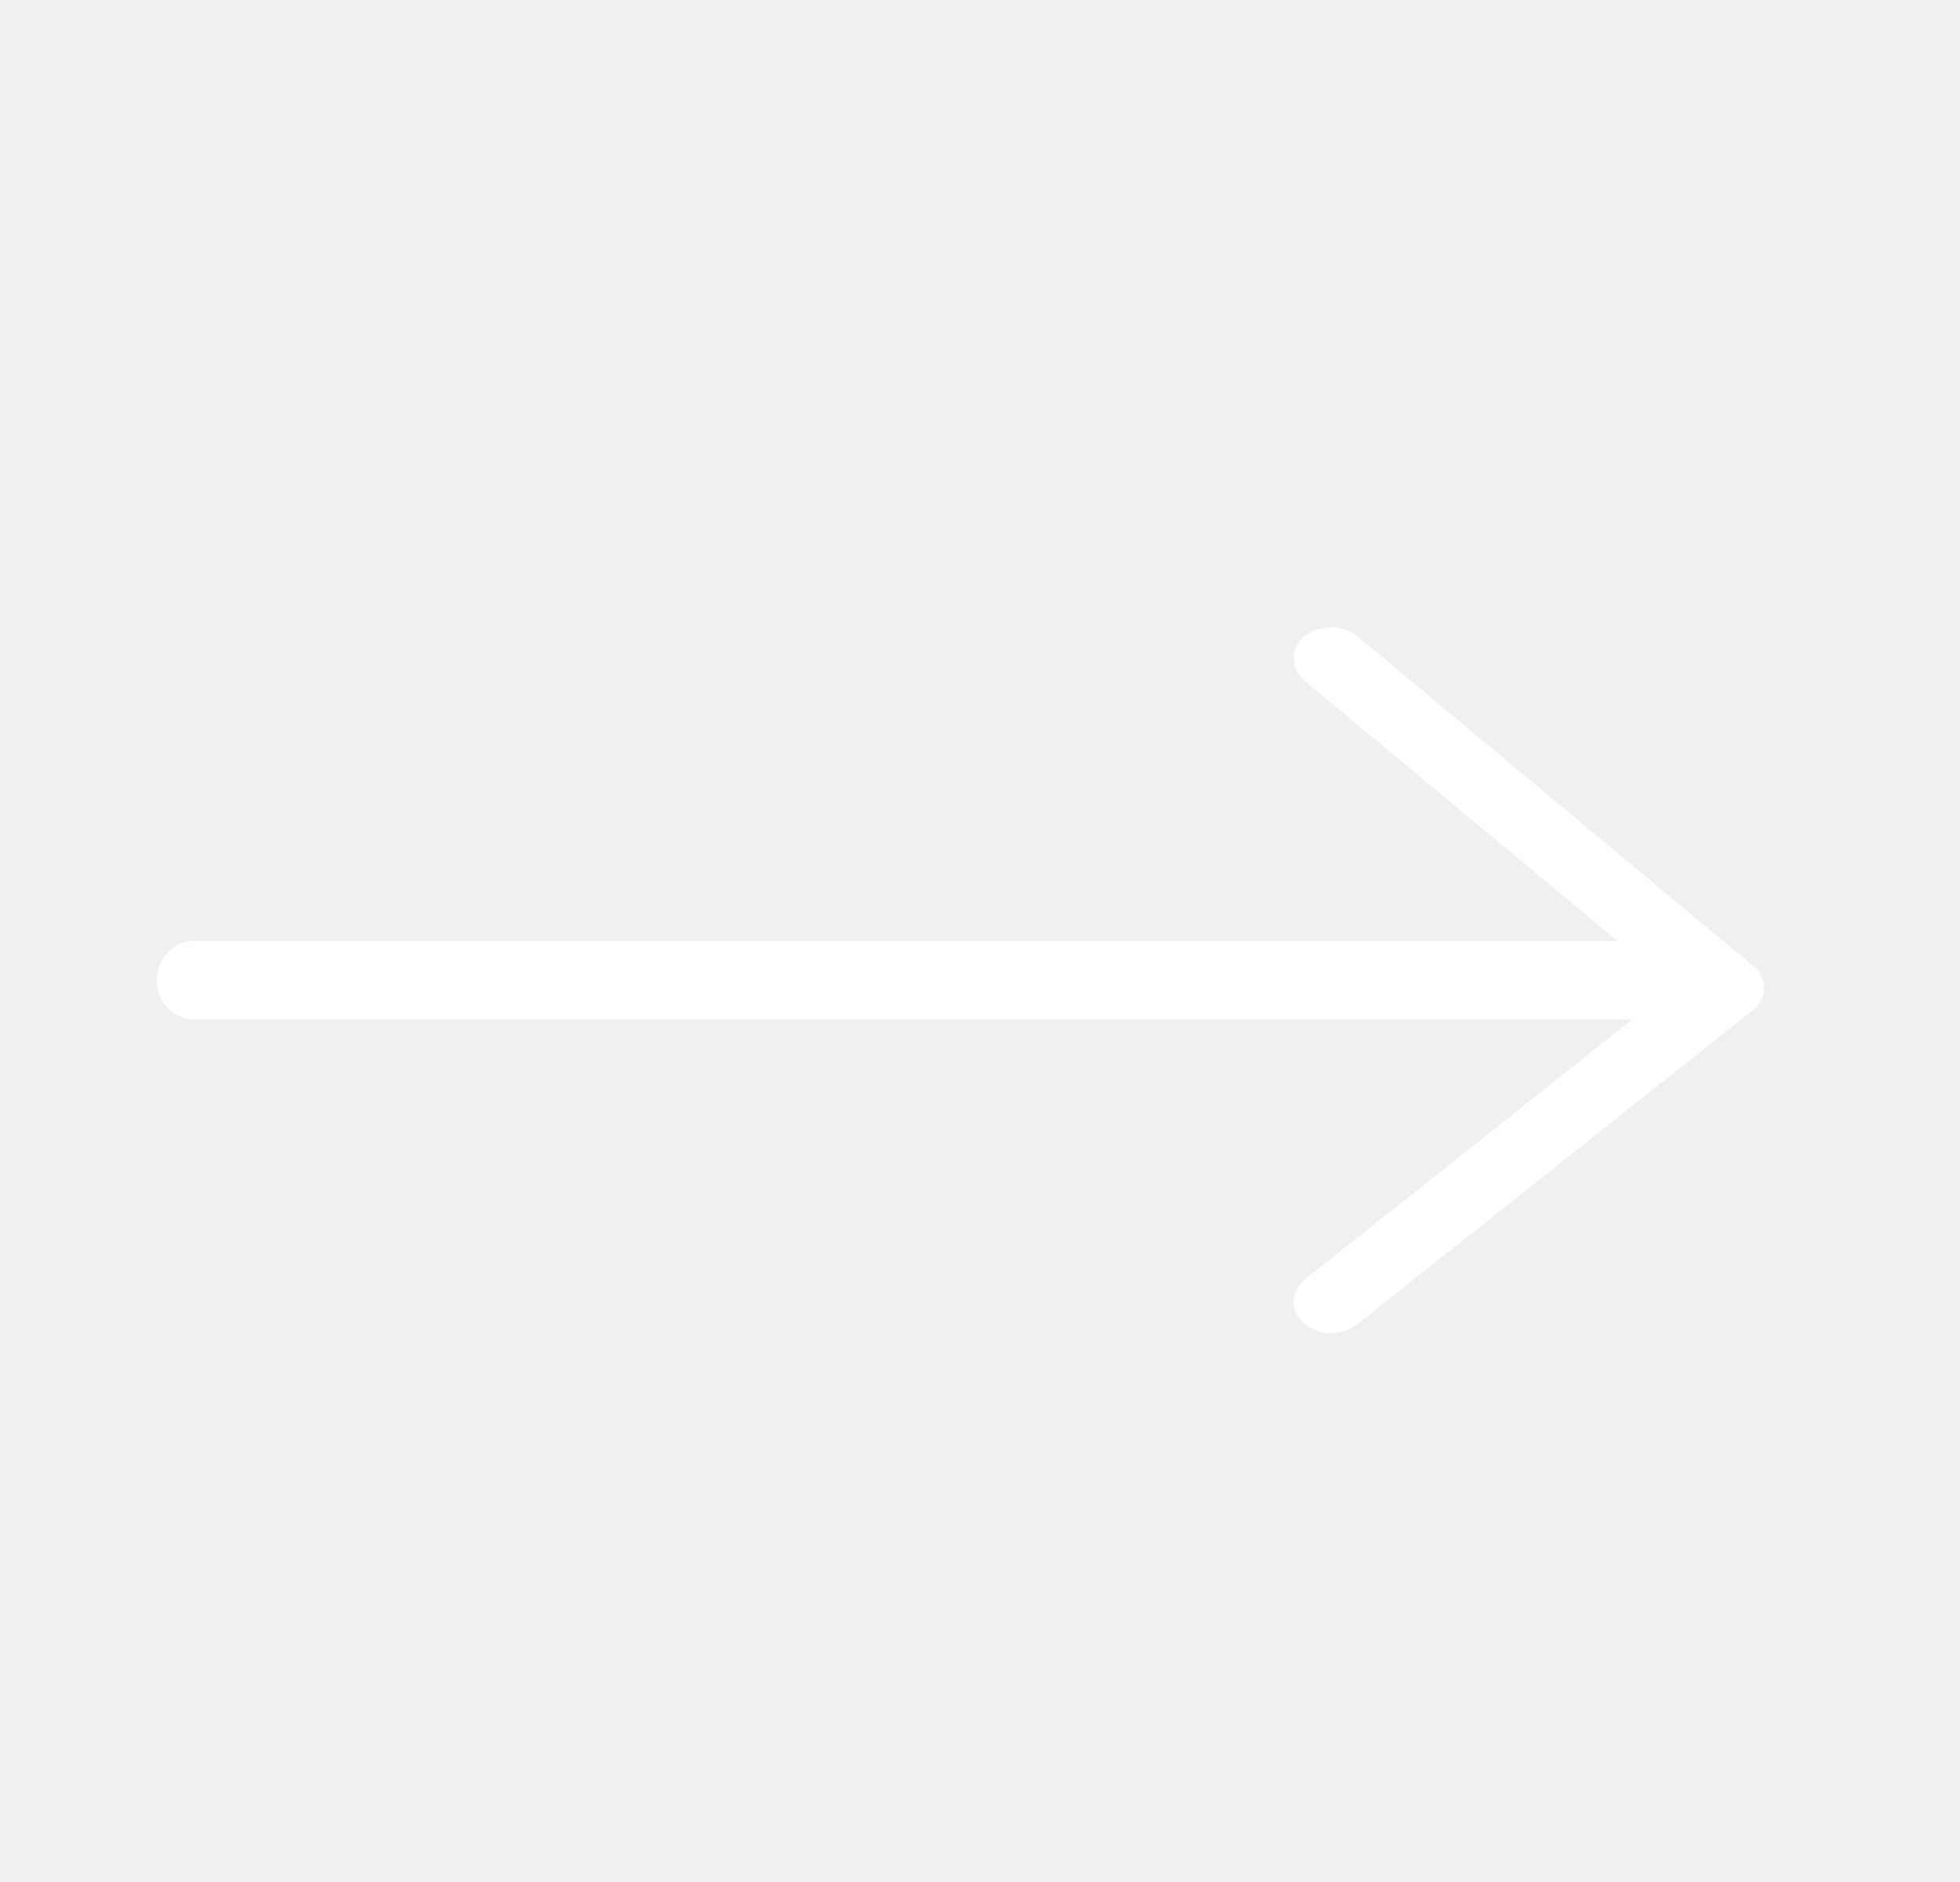
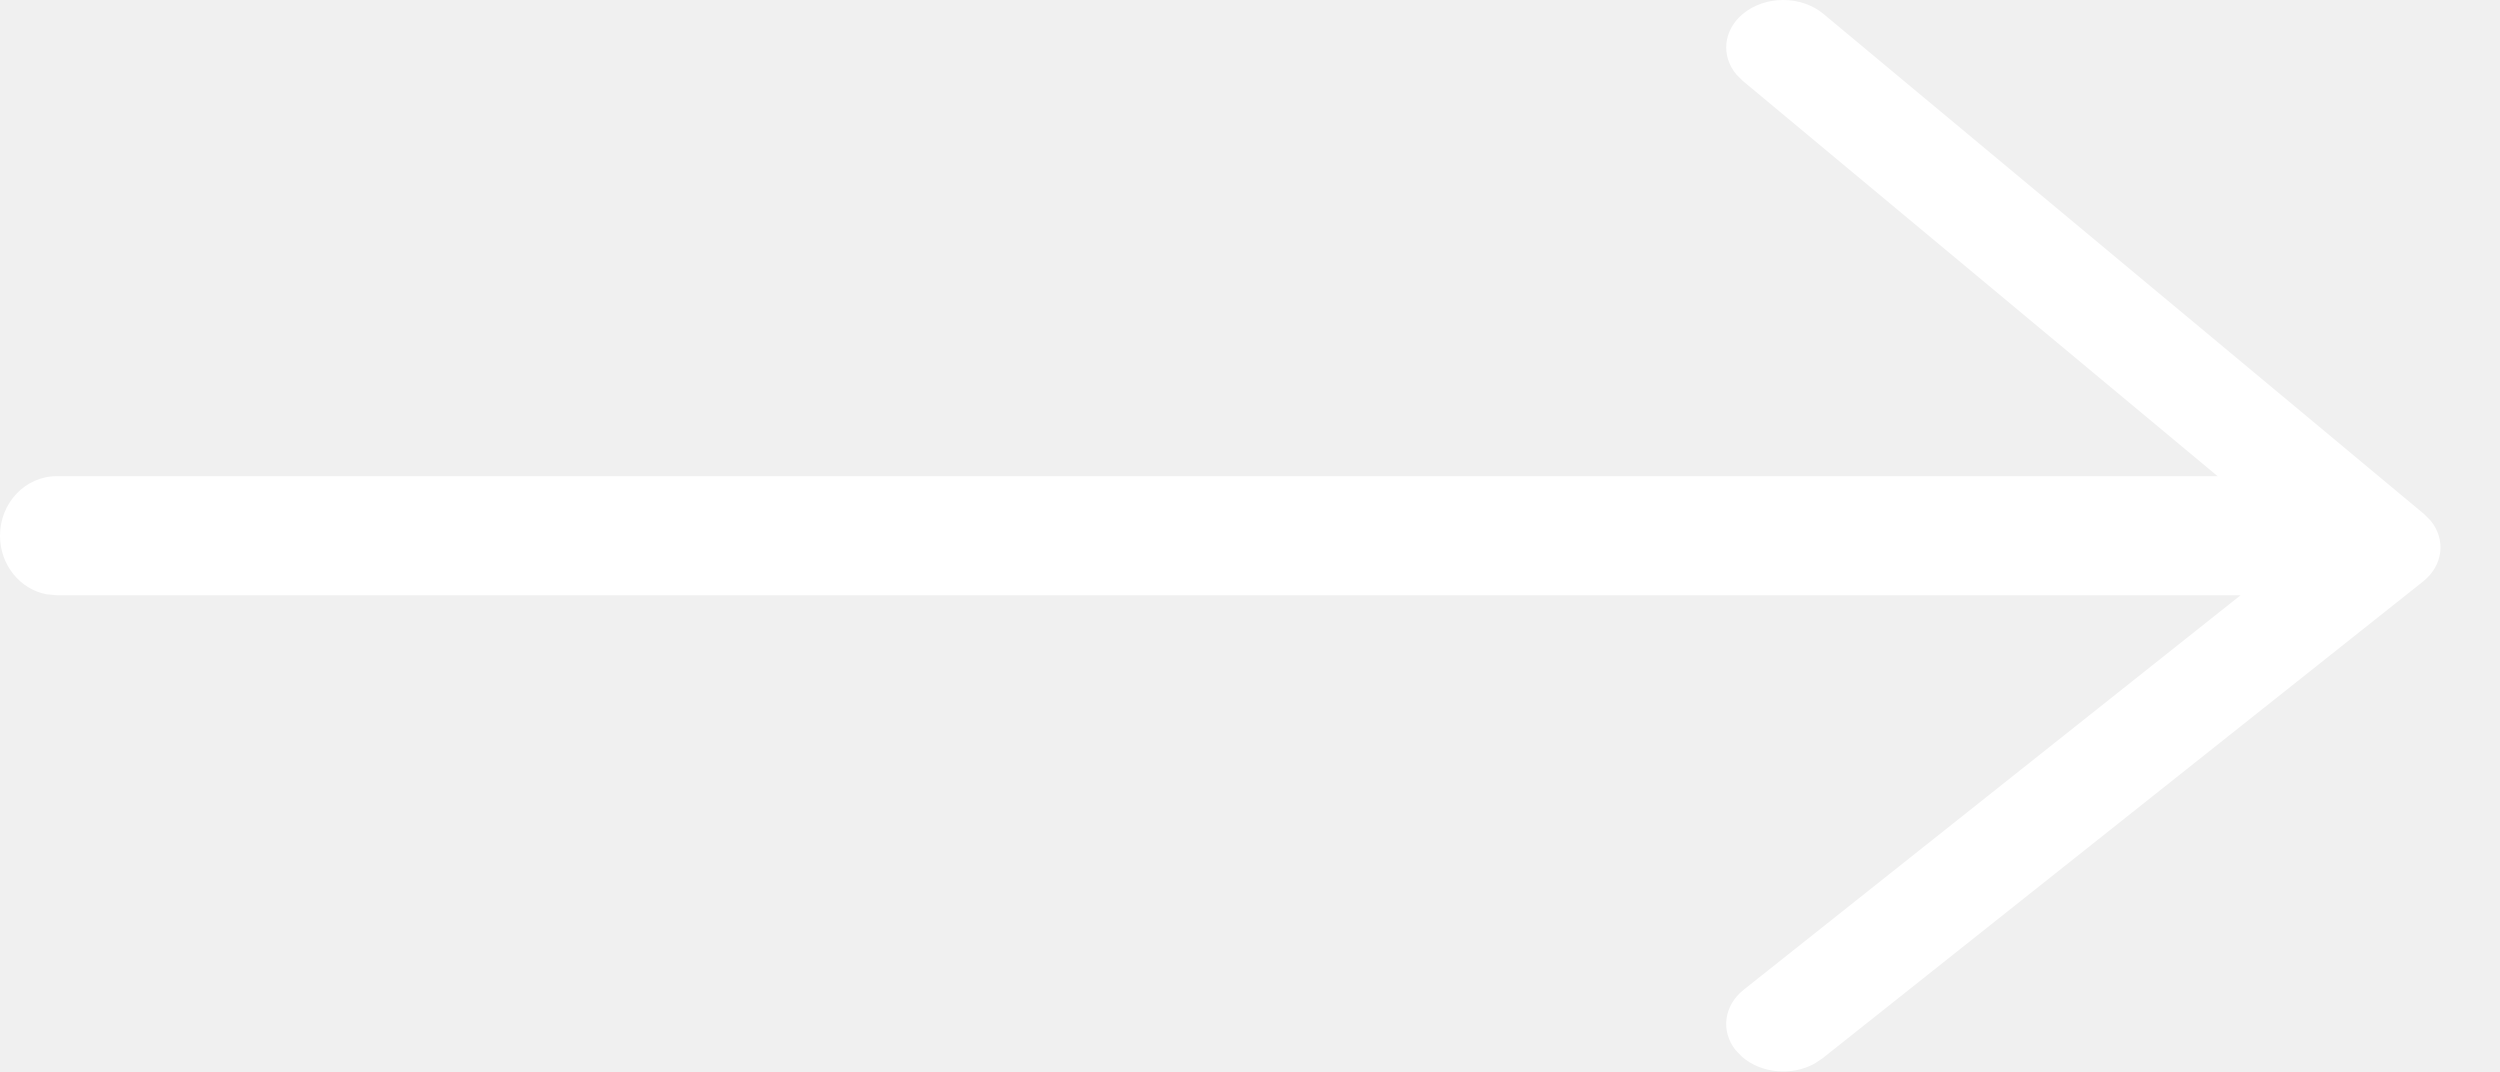
- <svg xmlns="http://www.w3.org/2000/svg" width="25" height="24" viewBox="0 0 25 24" fill="none">
-   <path fill-rule="evenodd" clip-rule="evenodd" d="M16.64 8.117C16.827 7.961 17.13 7.961 17.317 8.117L22.36 12.316L22.416 12.372C22.547 12.53 22.525 12.749 22.352 12.886L17.309 16.89L17.241 16.935C17.052 17.039 16.794 17.018 16.632 16.877L16.578 16.82C16.454 16.662 16.478 16.448 16.648 16.313L20.821 13H2.476L2.391 12.992C2.168 12.95 2 12.745 2 12.5C2 12.224 2.213 12 2.476 12H20.628L16.64 8.68L16.585 8.625C16.456 8.47 16.474 8.255 16.64 8.117Z" fill="white" />
+ <svg xmlns="http://www.w3.org/2000/svg" width="21" height="9" viewBox="0 0 21 9" fill="none">
+   <path fill-rule="evenodd" clip-rule="evenodd" d="M14.64 0.117C14.827 -0.039 15.13 -0.039 15.317 0.117L20.36 4.316L20.416 4.372C20.547 4.53 20.525 4.749 20.352 4.886L15.309 8.89L15.241 8.935C15.052 9.039 14.794 9.018 14.632 8.876L14.578 8.82C14.454 8.662 14.478 8.448 14.648 8.313L18.821 5H0.476L0.391 4.992C0.168 4.95 0 4.745 0 4.5C0 4.224 0.213 4 0.476 4H18.628L14.64 0.68L14.585 0.625C14.456 0.47 14.474 0.255 14.64 0.117Z" fill="white" />
</svg>
